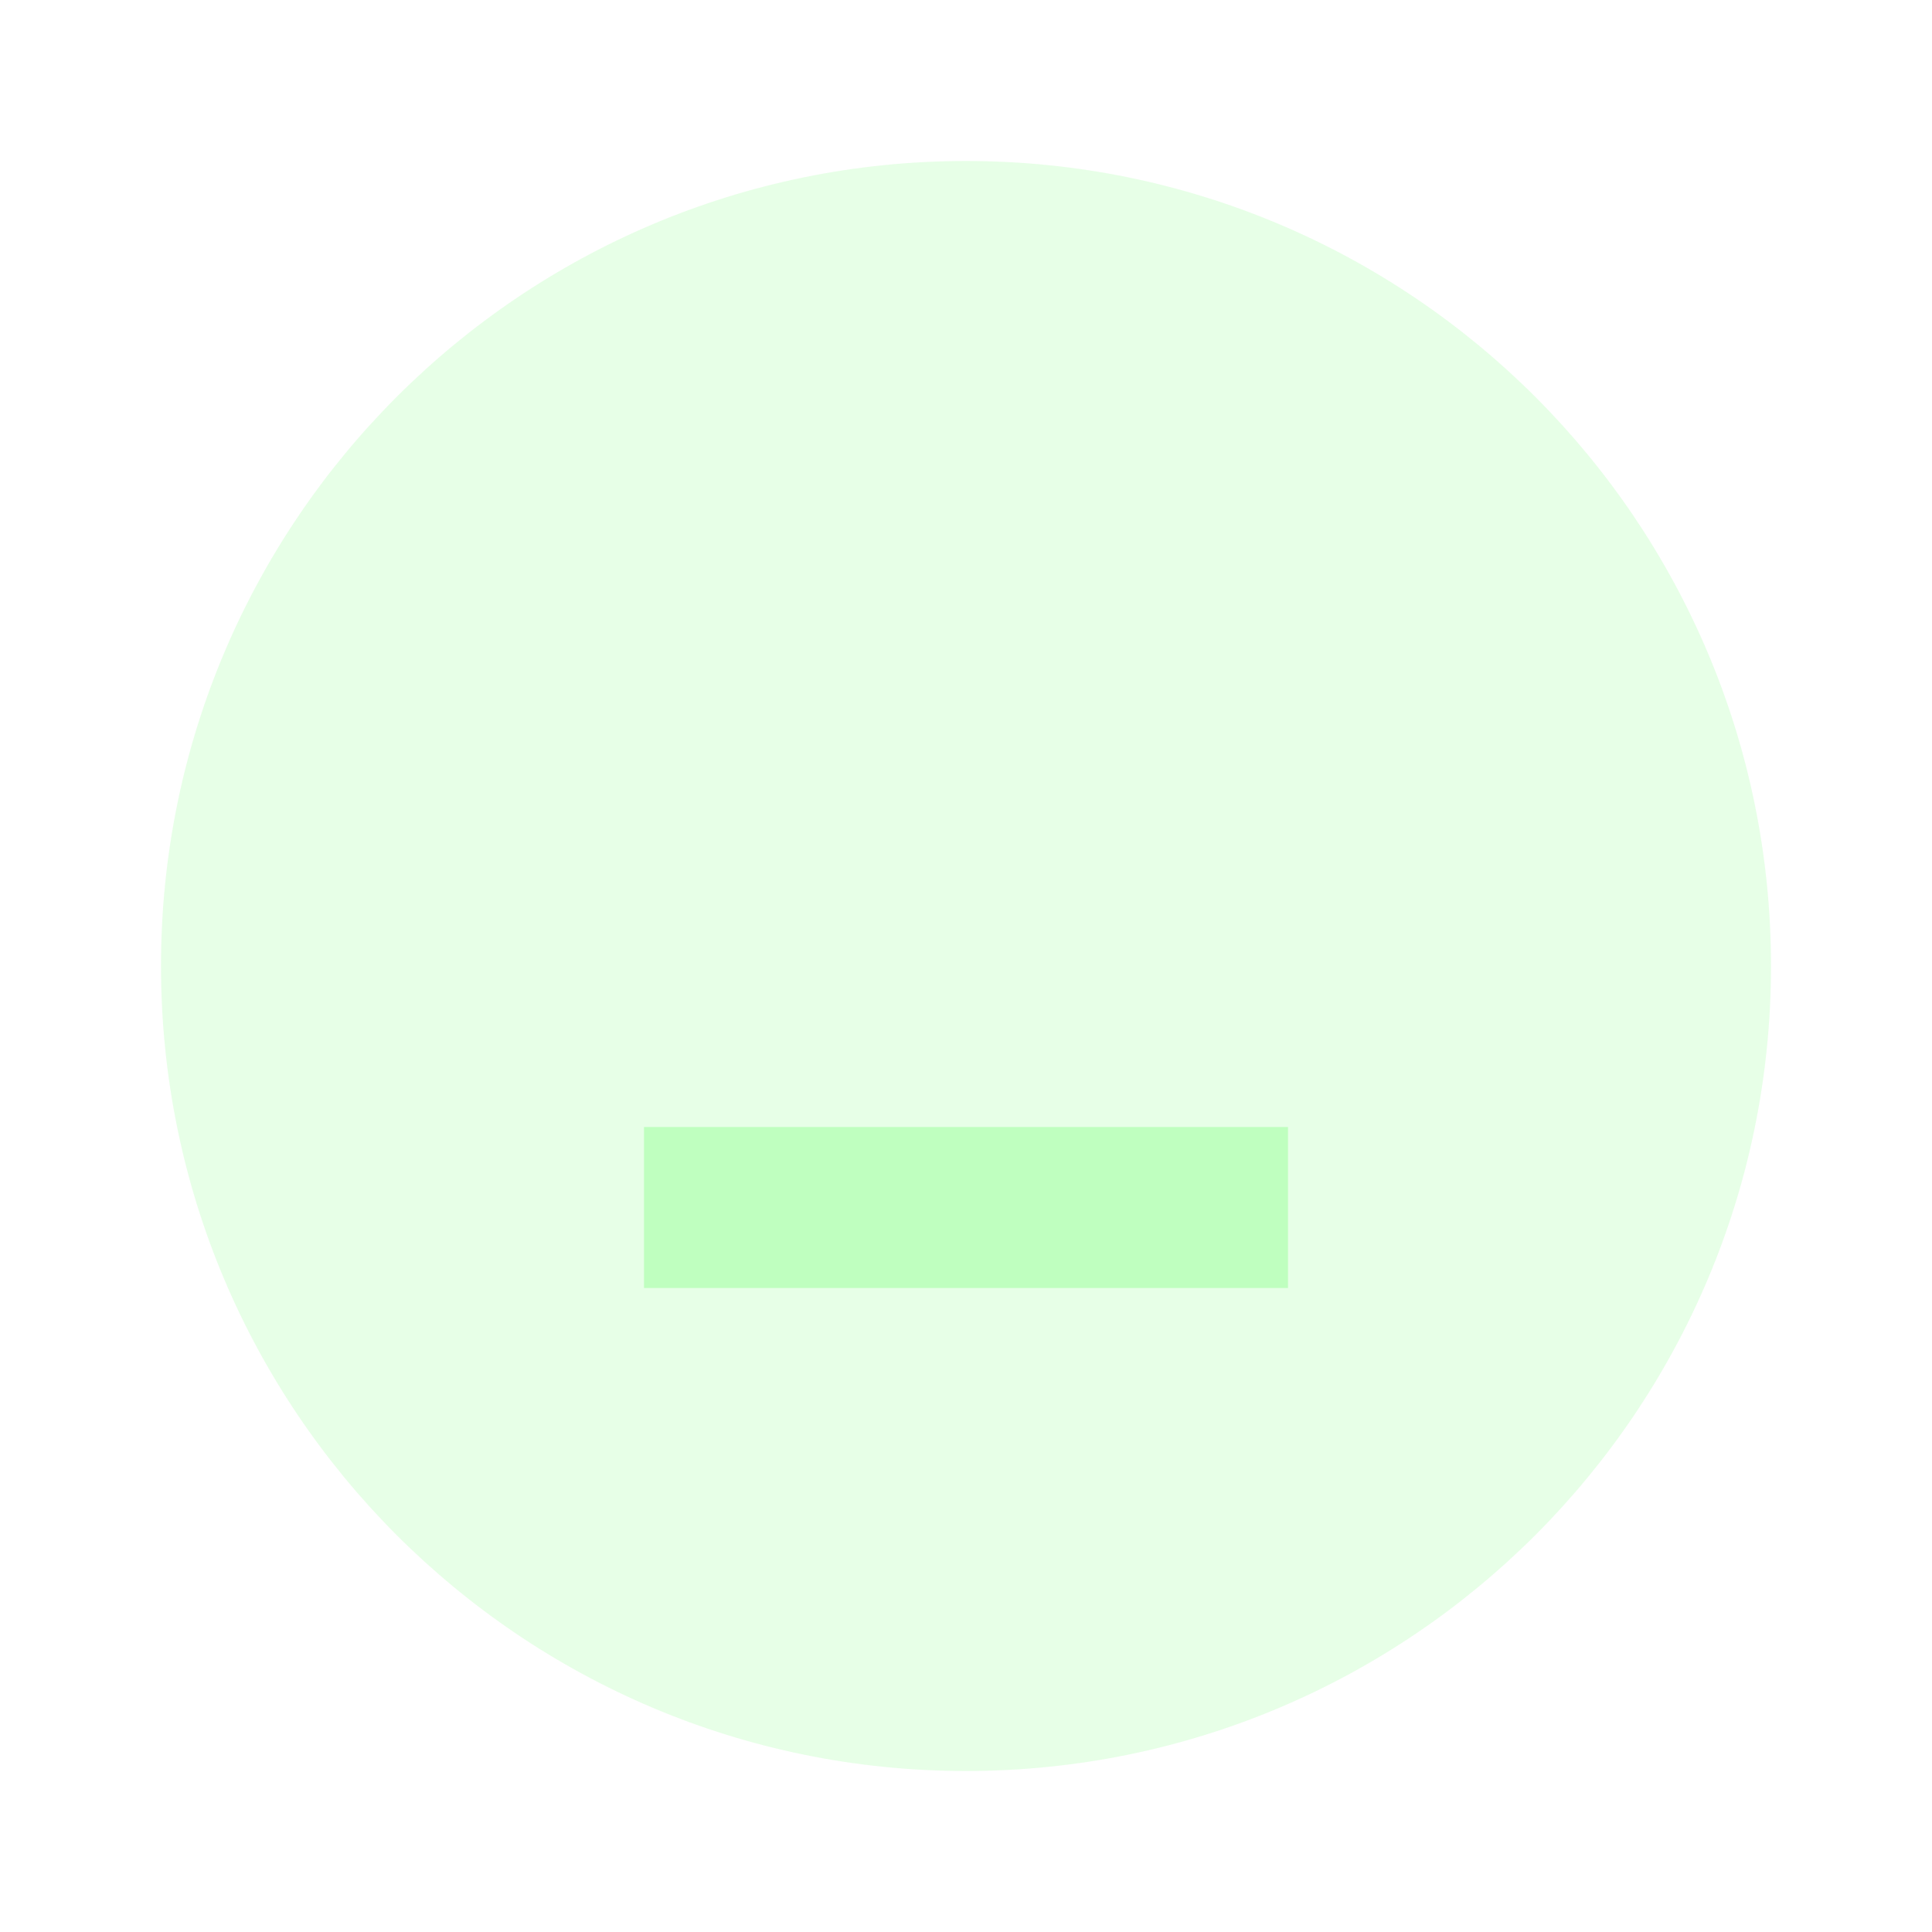
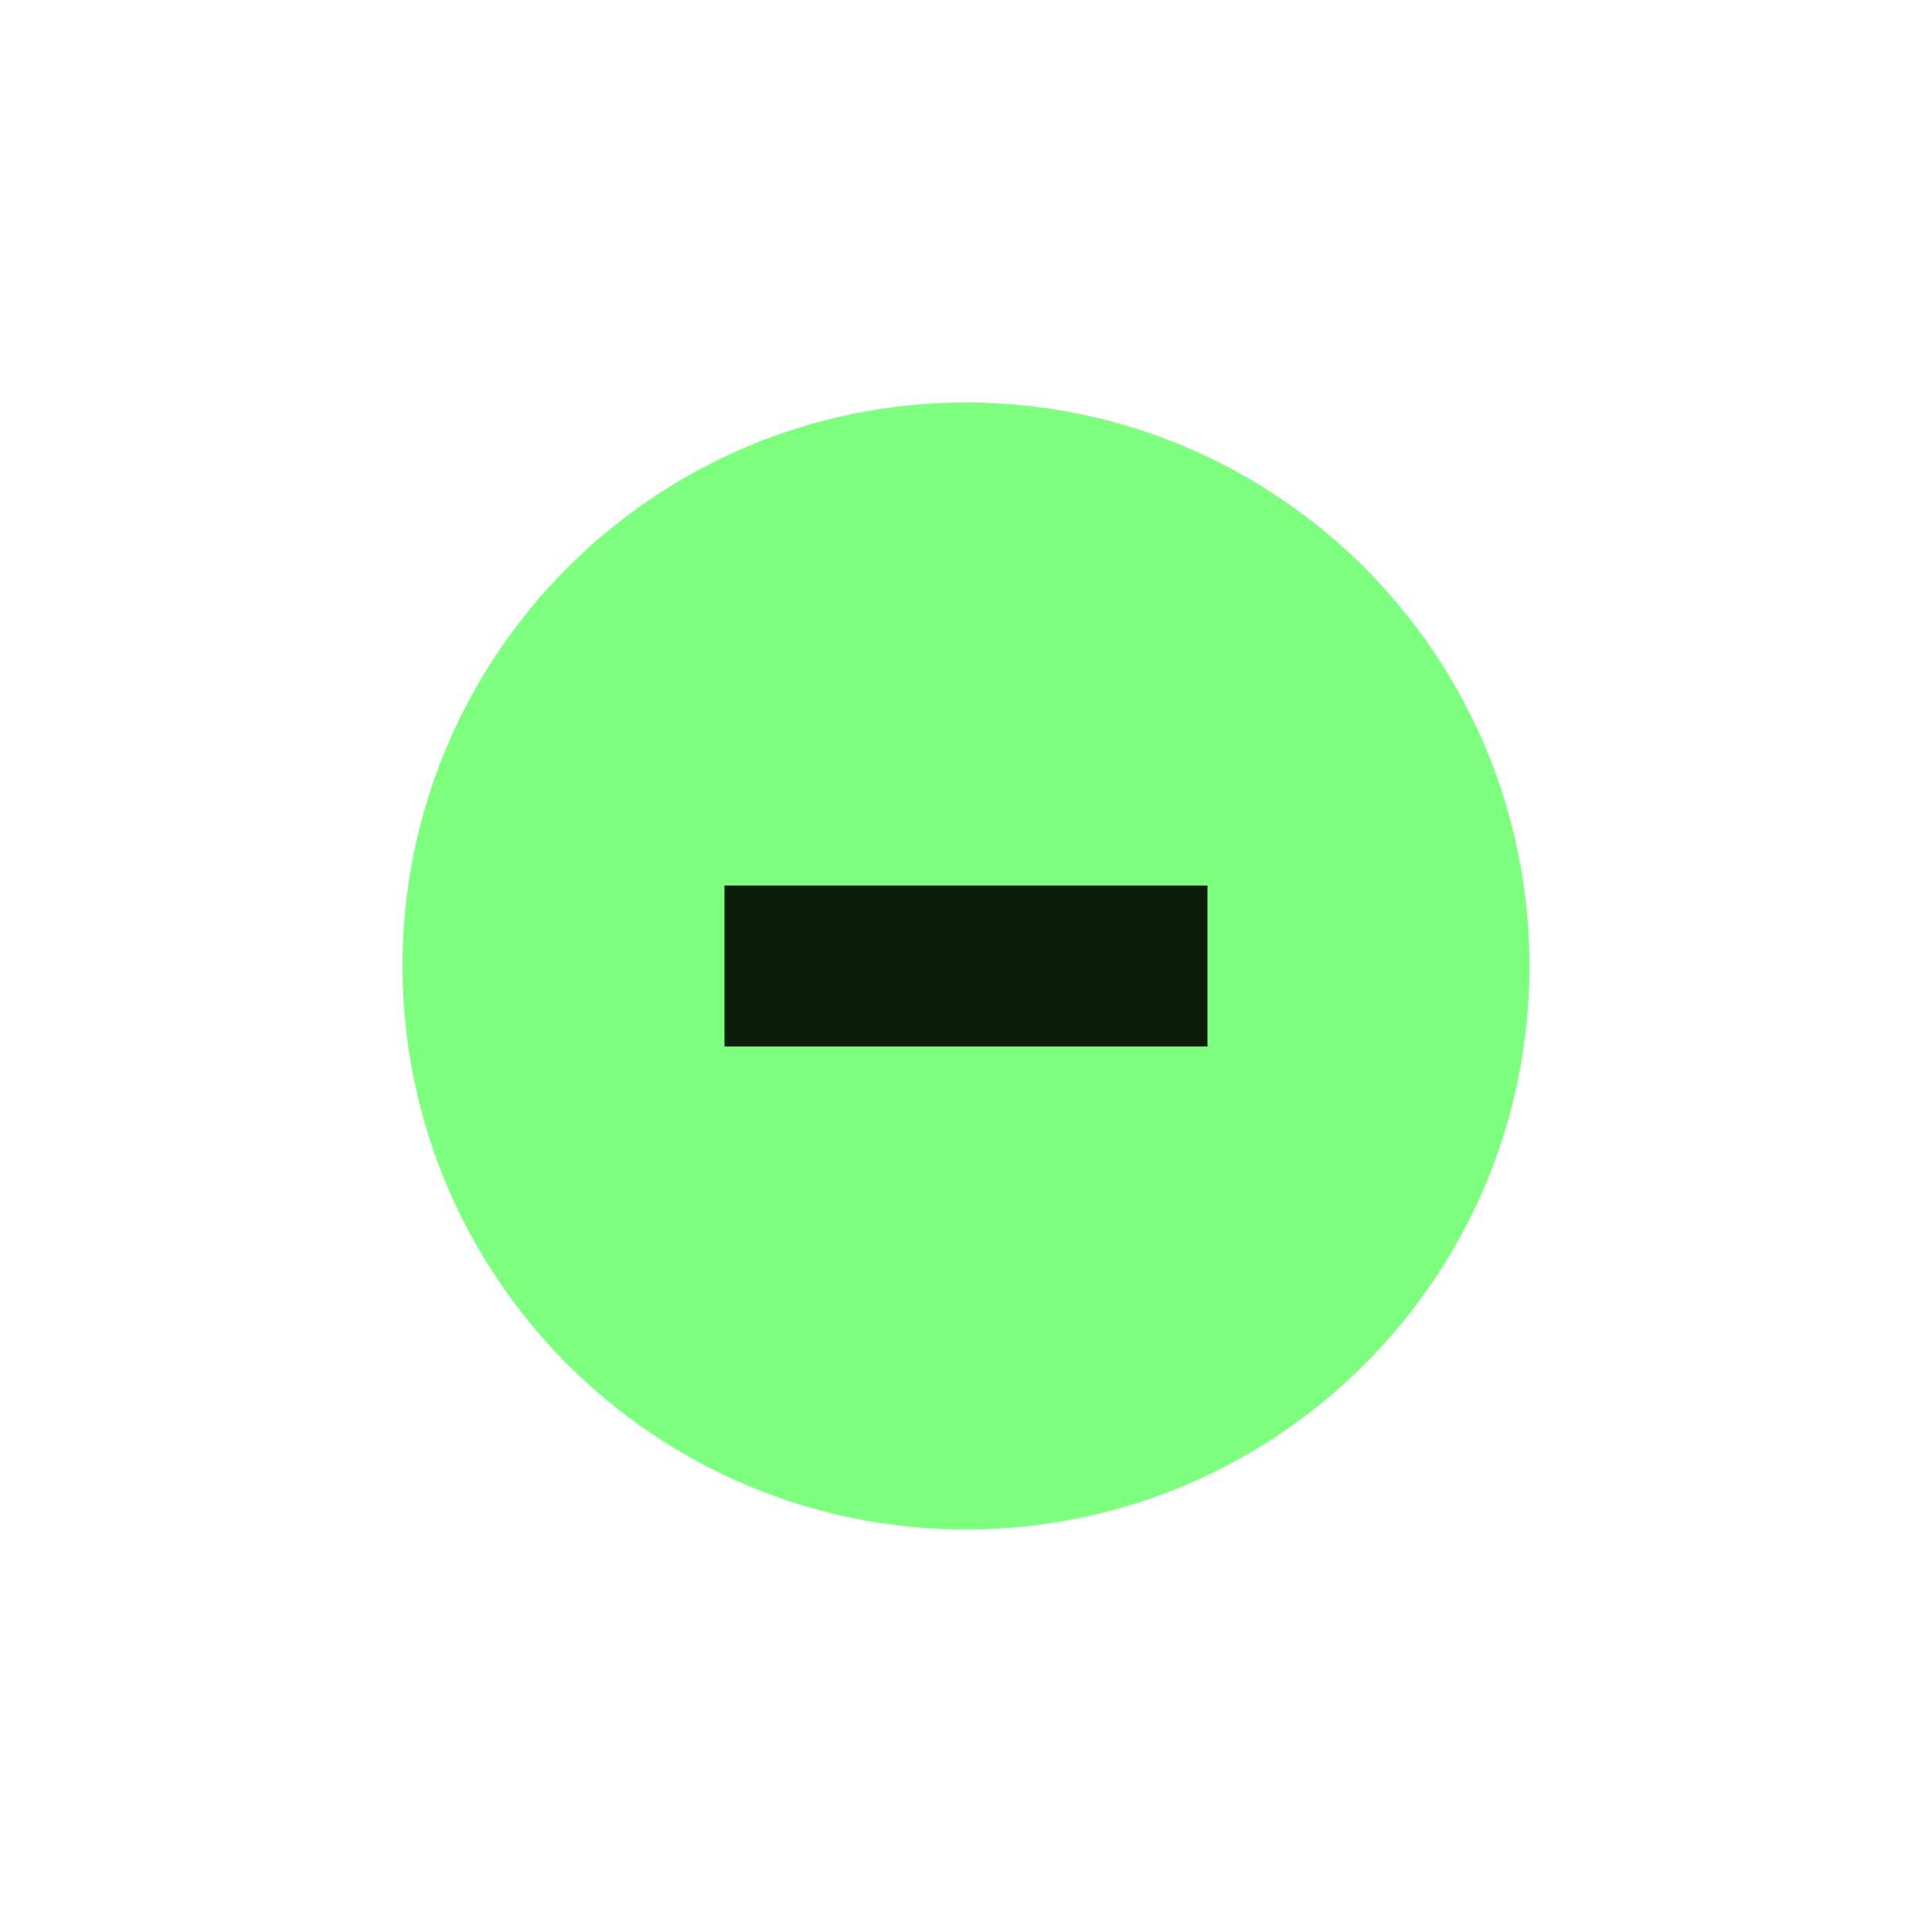
- <svg xmlns="http://www.w3.org/2000/svg" width="24" height="24" viewBox="0 0 24 24" fill="#7fff7f">
-   <circle cx="12" cy="12" r="10" opacity=".08" />
-   <circle cx="12" cy="12" r="10" opacity=".12" />
-   <path d="m8 14h8v2h-8z" opacity=".38" />
+ <svg xmlns="http://www.w3.org/2000/svg" xmlns:ns1="http://www.openswatchbook.org/uri/2009/osb" xmlns:xlink="http://www.w3.org/1999/xlink" width="24" height="24" id="svg4306" version="1.1" style="enable-background:new">
+   <defs id="defs4308">
+     <linearGradient id="selected_fg_color" ns1:paint="solid">
+       <stop style="stop-color:#0a1e0a;stop-opacity:1;" offset="0" id="stop4172" />
+     </linearGradient>
+     <linearGradient id="selected_bg_color" ns1:paint="solid">
+       <stop style="stop-color:#7fff7f;stop-opacity:1;" offset="0" id="stop4169" />
+     </linearGradient>
+     <linearGradient id="linearGradient3770">
+       <stop style="stop-color:#000000;stop-opacity:0.628;" offset="0" id="stop3772" />
+       <stop style="stop-color:#000000;stop-opacity:0.498;" offset="1" id="stop3774" />
+     </linearGradient>
+     <linearGradient id="linearGradient4882">
+       <stop style="stop-color:#0a1e0a;stop-opacity:1;" offset="0" id="stop4884" />
+       <stop style="stop-color:#0a1e0a;stop-opacity:0;" offset="1" id="stop4886" />
+     </linearGradient>
+     <linearGradient id="linearGradient3784-6">
+       <stop style="stop-color:#0a1e0a;stop-opacity:0.216;" offset="0" id="stop3786-4" />
+       <stop style="stop-color:#0a1e0a;stop-opacity:0;" offset="1" id="stop3788-6" />
+     </linearGradient>
+     <linearGradient id="linearGradient4892">
+       <stop id="stop4894" offset="0" style="stop-color:#2f3a42;stop-opacity:1;" />
+       <stop id="stop4896" offset="1" style="stop-color:#1d242a;stop-opacity:1;" />
+     </linearGradient>
+     <linearGradient id="linearGradient4882-4">
+       <stop id="stop4884-9" offset="0" style="stop-color:#728495;stop-opacity:1;" />
+       <stop id="stop4886-9" offset="1" style="stop-color:#617c95;stop-opacity:0;" />
+     </linearGradient>
+     <linearGradient xlink:href="#selected_bg_color" id="linearGradient4171" x1="1376" y1="248" x2="1376" y2="262" gradientUnits="userSpaceOnUse" />
+     <linearGradient xlink:href="#selected_fg_color" id="linearGradient4174" x1="89" y1="974" x2="89" y2="976" gradientUnits="userSpaceOnUse" />
+   </defs>
+   <g id="layer1" transform="translate(0,-1028.362)">
+     <g style="display:inline" id="titlebutton-min-active-dark" transform="translate(-379,1218)">
+       <g id="g4909-1-2-0" style="display:inline;opacity:1" transform="translate(-882,-432.6378)">
+         <g transform="translate(-161,0)" style="display:inline;opacity:1" id="g4490-3-6-1-4-1-6">
+           <g id="g4092-0-7-2-0-0-94-2" style="display:inline" transform="translate(58,0)">
+             <circle r="7" cy="255" cx="1376" style="fill:url(#linearGradient4171);fill-opacity:1;stroke:none;stroke-width:0;stroke-linecap:butt;stroke-linejoin:miter;stroke-miterlimit:4;stroke-dasharray:none;stroke-dashoffset:0;stroke-opacity:1" id="path4068-7-3-0-3-6-8-3" />
+           </g>
+         </g>
+         <g style="display:inline;opacity:1;fill:#c0e3ff;fill-opacity:1" id="g4834-9-3-8-5" transform="translate(1265,247)">
+           <g transform="translate(-81.0002,-967)" style="display:inline;fill:#c0e3ff;fill-opacity:1" id="layer9-3-9-1-0-4" />
+           <g transform="translate(-81.0002,-967)" id="layer10-4-0-5-8-5" style="fill:#c0e3ff;fill-opacity:1" />
+           <g transform="translate(-81.0002,-967)" id="layer11-2-5-2-6-8" style="fill:#c0e3ff;fill-opacity:1" />
+           <g transform="translate(-81.0002,-967)" id="layer13-5-7-4-2-5" style="fill:#c0e3ff;fill-opacity:1" />
+           <g transform="translate(-81.0002,-967)" id="layer14-6-2-3-2-9" style="fill:#c0e3ff;fill-opacity:1" />
+           <g transform="translate(-81.0002,-967)" style="display:inline;fill:#c0e3ff;fill-opacity:1" id="layer15-52-0-6-6-6" />
+           <g transform="translate(-81.0002,-967)" style="display:inline;fill:#c0e3ff;fill-opacity:1" id="g71291-3-4-6-0-6" />
+           <g transform="translate(-81.0002,-967)" style="display:inline;fill:#c0e3ff;fill-opacity:1" id="g4953-8-6-8-7-4" />
+           <g transform="translate(-81.0002,-967)" style="display:inline;fill:#c0e3ff;fill-opacity:1" id="layer12-45-3-7-96-7">
+             <path style="color:#000000;font-style:normal;font-variant:normal;font-weight:normal;font-stretch:normal;font-size:medium;line-height:normal;font-family:Sans;-inkscape-font-specification:Sans;text-indent:0;text-align:start;text-decoration:none;text-decoration-line:none;letter-spacing:normal;word-spacing:normal;text-transform:none;direction:ltr;block-progression:tb;writing-mode:lr-tb;baseline-shift:baseline;text-anchor:start;display:inline;overflow:visible;visibility:visible;fill:url(#linearGradient4174);fill-opacity:1;stroke:none;stroke-width:2;marker:none;enable-background:accumulate" id="rect9057-3-5-1-1" d="m 86,974 0,2 6,0 0,-2 z" />
+           </g>
+         </g>
+       </g>
+       <rect style="display:inline;opacity:1;fill:none;fill-opacity:1;stroke:none;stroke-width:1;stroke-linecap:butt;stroke-linejoin:miter;stroke-miterlimit:4;stroke-dasharray:none;stroke-dashoffset:0;stroke-opacity:0" id="rect17883-79-9-2-2" width="16" height="16" x="383" y="-185.638" />
+     </g>
+   </g>
</svg>
